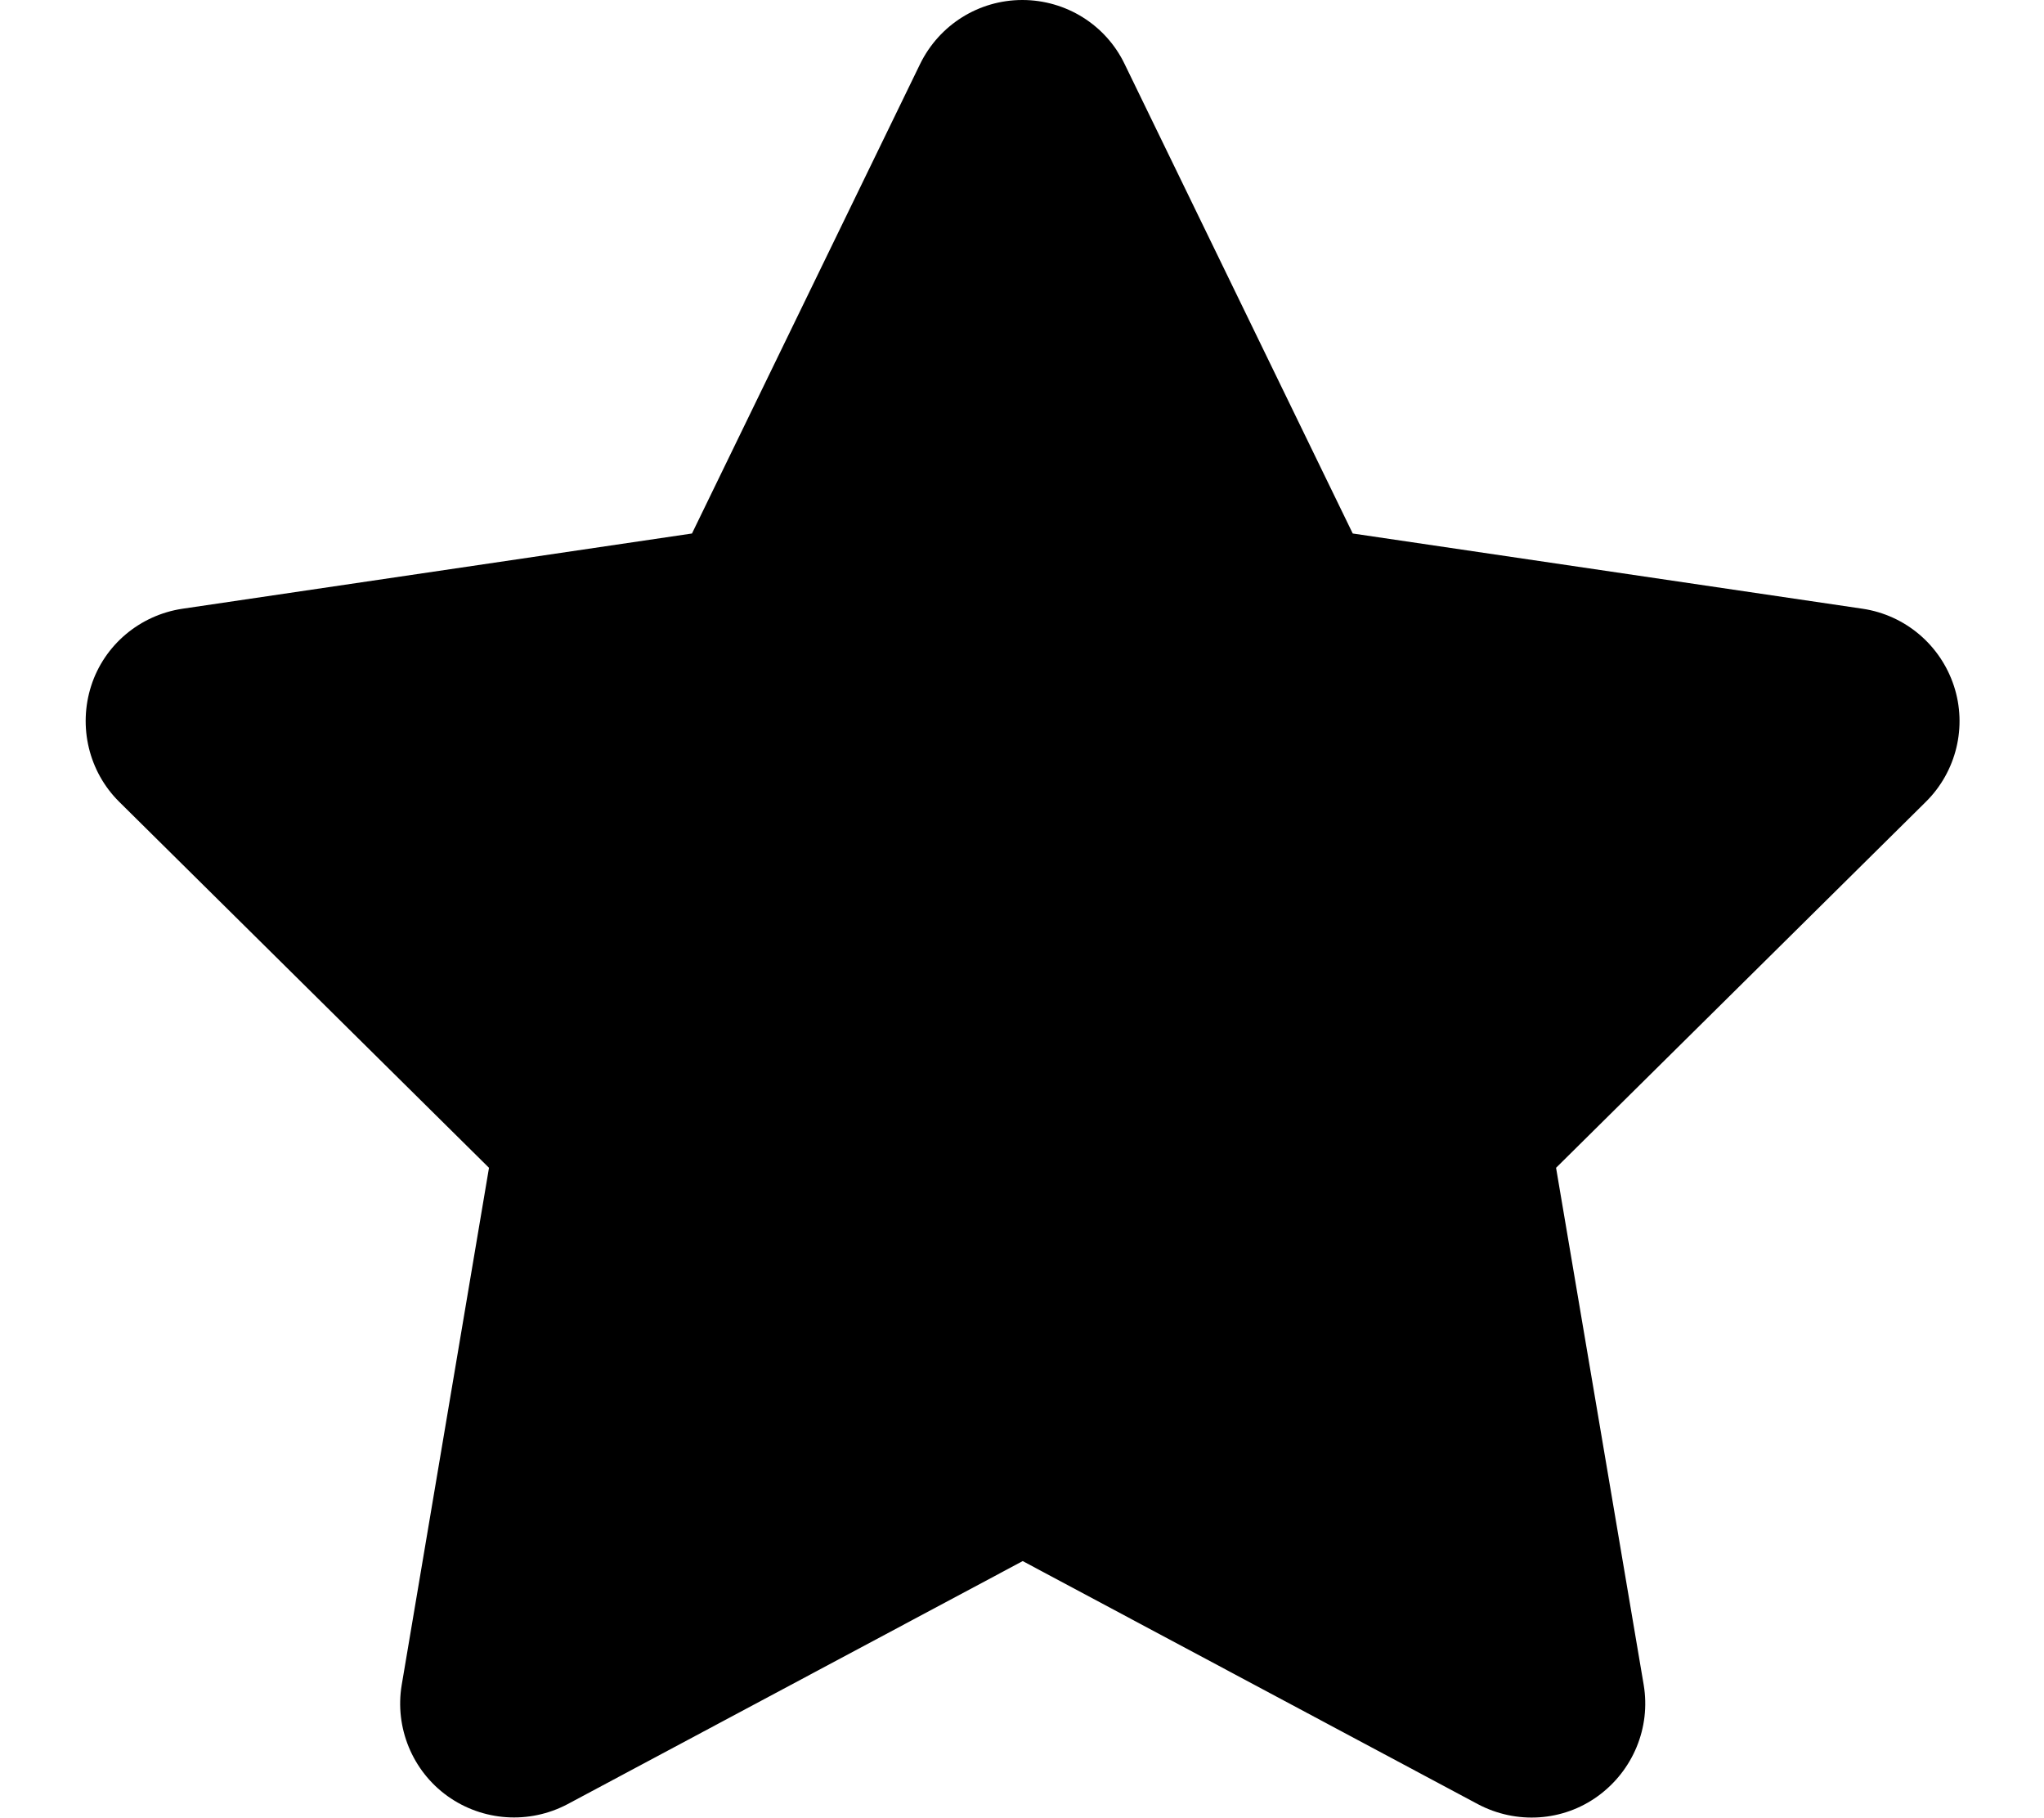
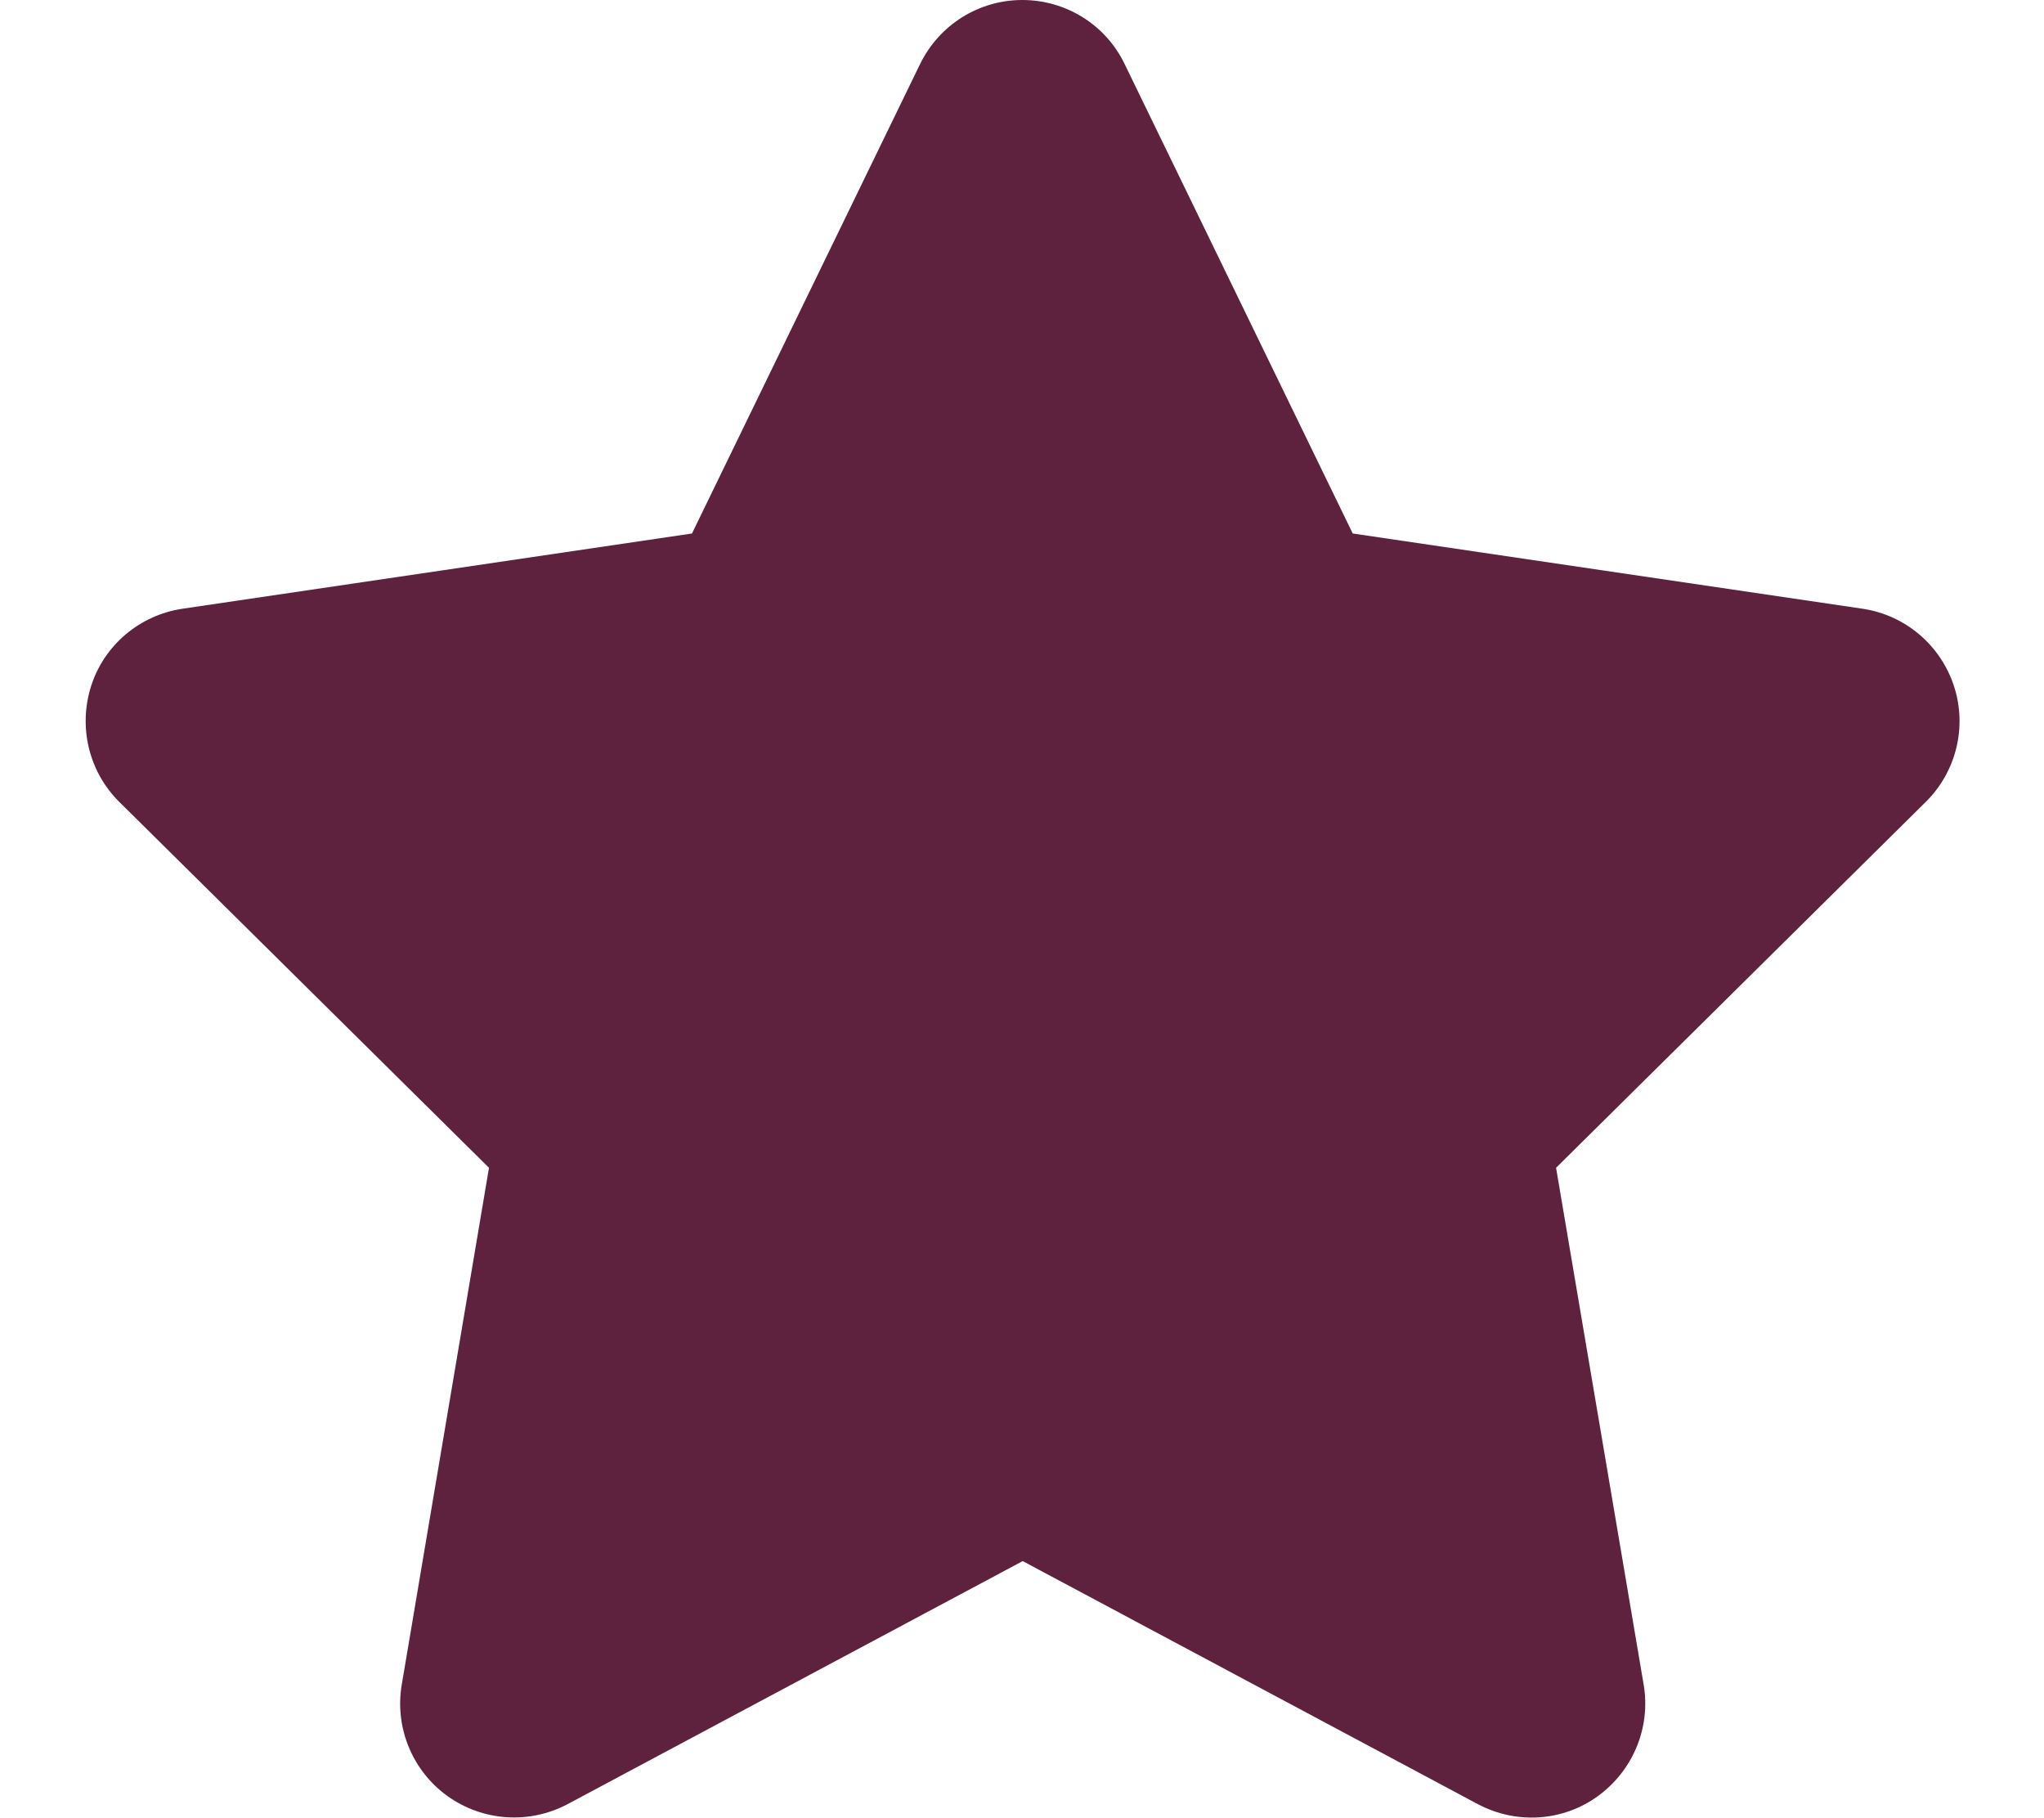
<svg xmlns="http://www.w3.org/2000/svg" viewBox="0 0 576 512">
-   <path d="M316.9 18C311.6 7 300.4 0 288.1 0s-23.4 7-28.8 18L195 150.3 51.4 171.5c-12 1.8-22 10.2-25.7 21.7s-.7 24.2 7.9 32.7L137.8 329 113.2 474.7c-2 12 3 24.2 12.9 31.3s23 8 33.8 2.3l128.3-68.5 128.3 68.5c10.8 5.7 23.9 4.9 33.8-2.3s14.9-19.3 12.9-31.3L438.5 329 542.7 225.9c8.6-8.5 11.7-21.2 7.9-32.7s-13.7-19.9-25.7-21.7L381.2 150.3 316.9 18z" />
+   <path fill="#5e223e" d="M316.9 18C311.6 7 300.4 0 288.1 0s-23.4 7-28.8 18L195 150.3 51.4 171.5c-12 1.8-22 10.2-25.7 21.7s-.7 24.2 7.9 32.7L137.8 329 113.2 474.7c-2 12 3 24.2 12.9 31.3s23 8 33.8 2.3l128.3-68.5 128.3 68.5c10.8 5.7 23.9 4.9 33.8-2.3s14.9-19.3 12.9-31.3L438.5 329 542.7 225.9c8.6-8.5 11.7-21.2 7.9-32.7s-13.7-19.9-25.7-21.7L381.2 150.3 316.9 18z" />
</svg>
